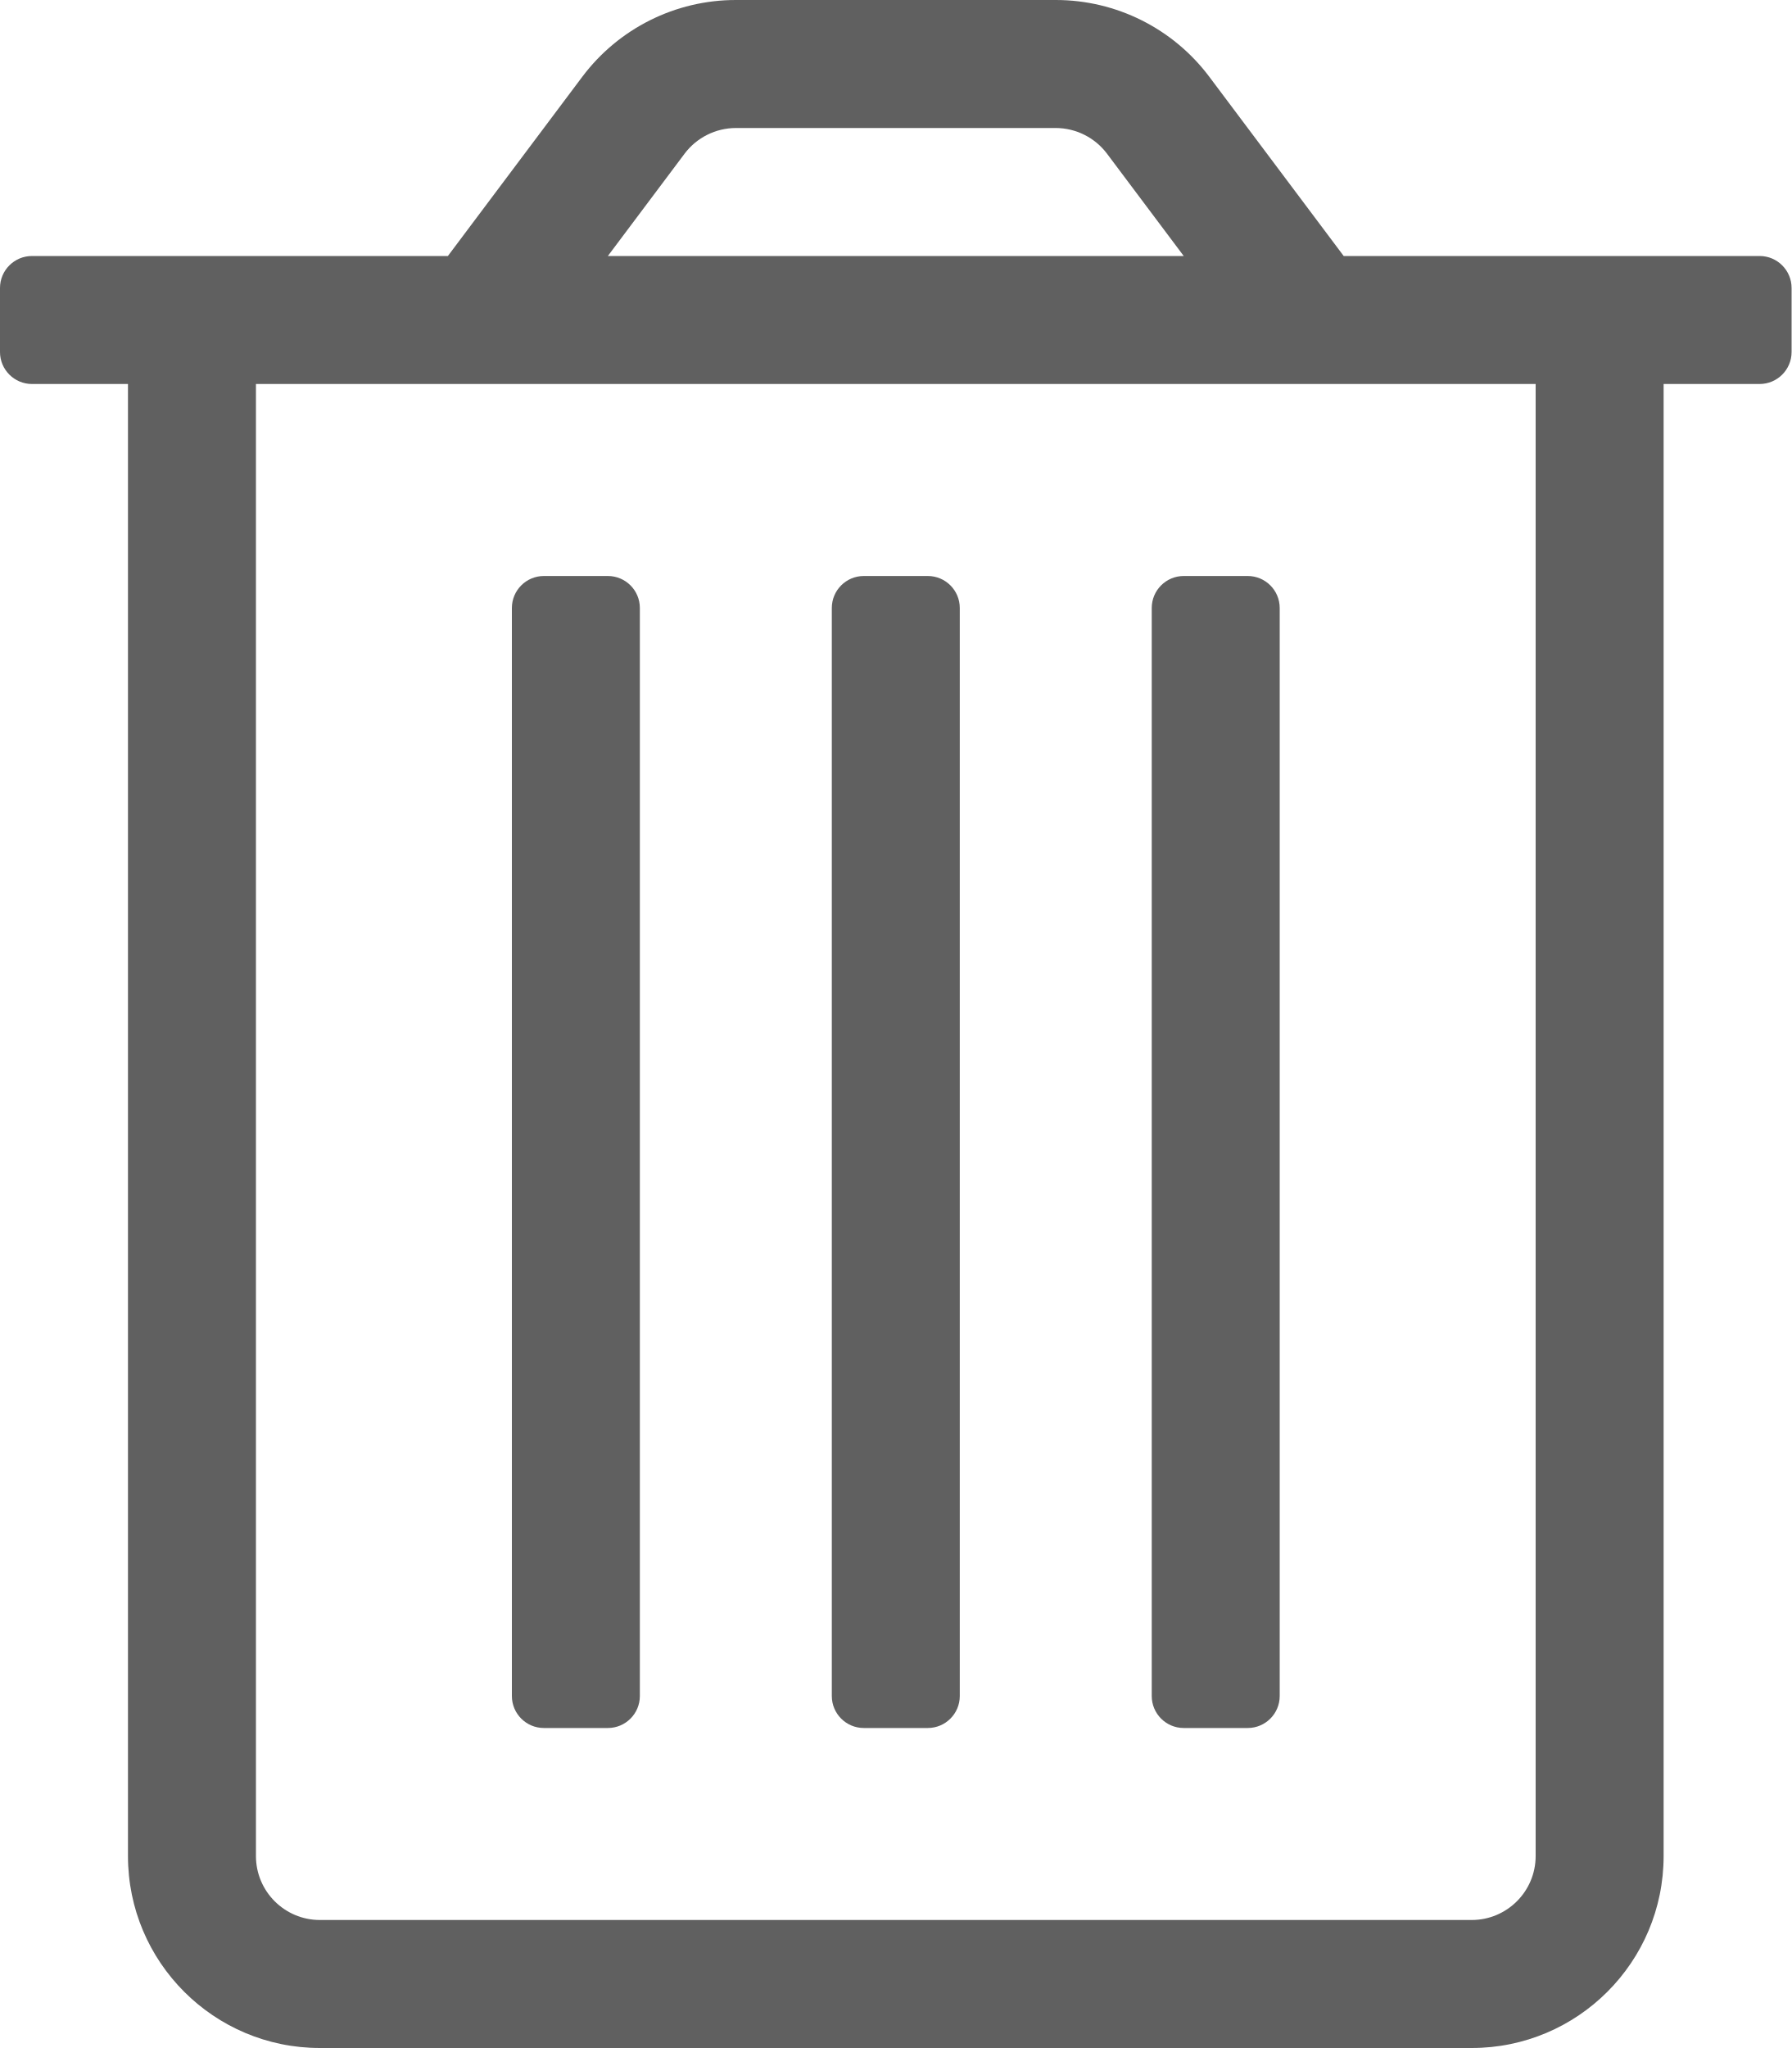
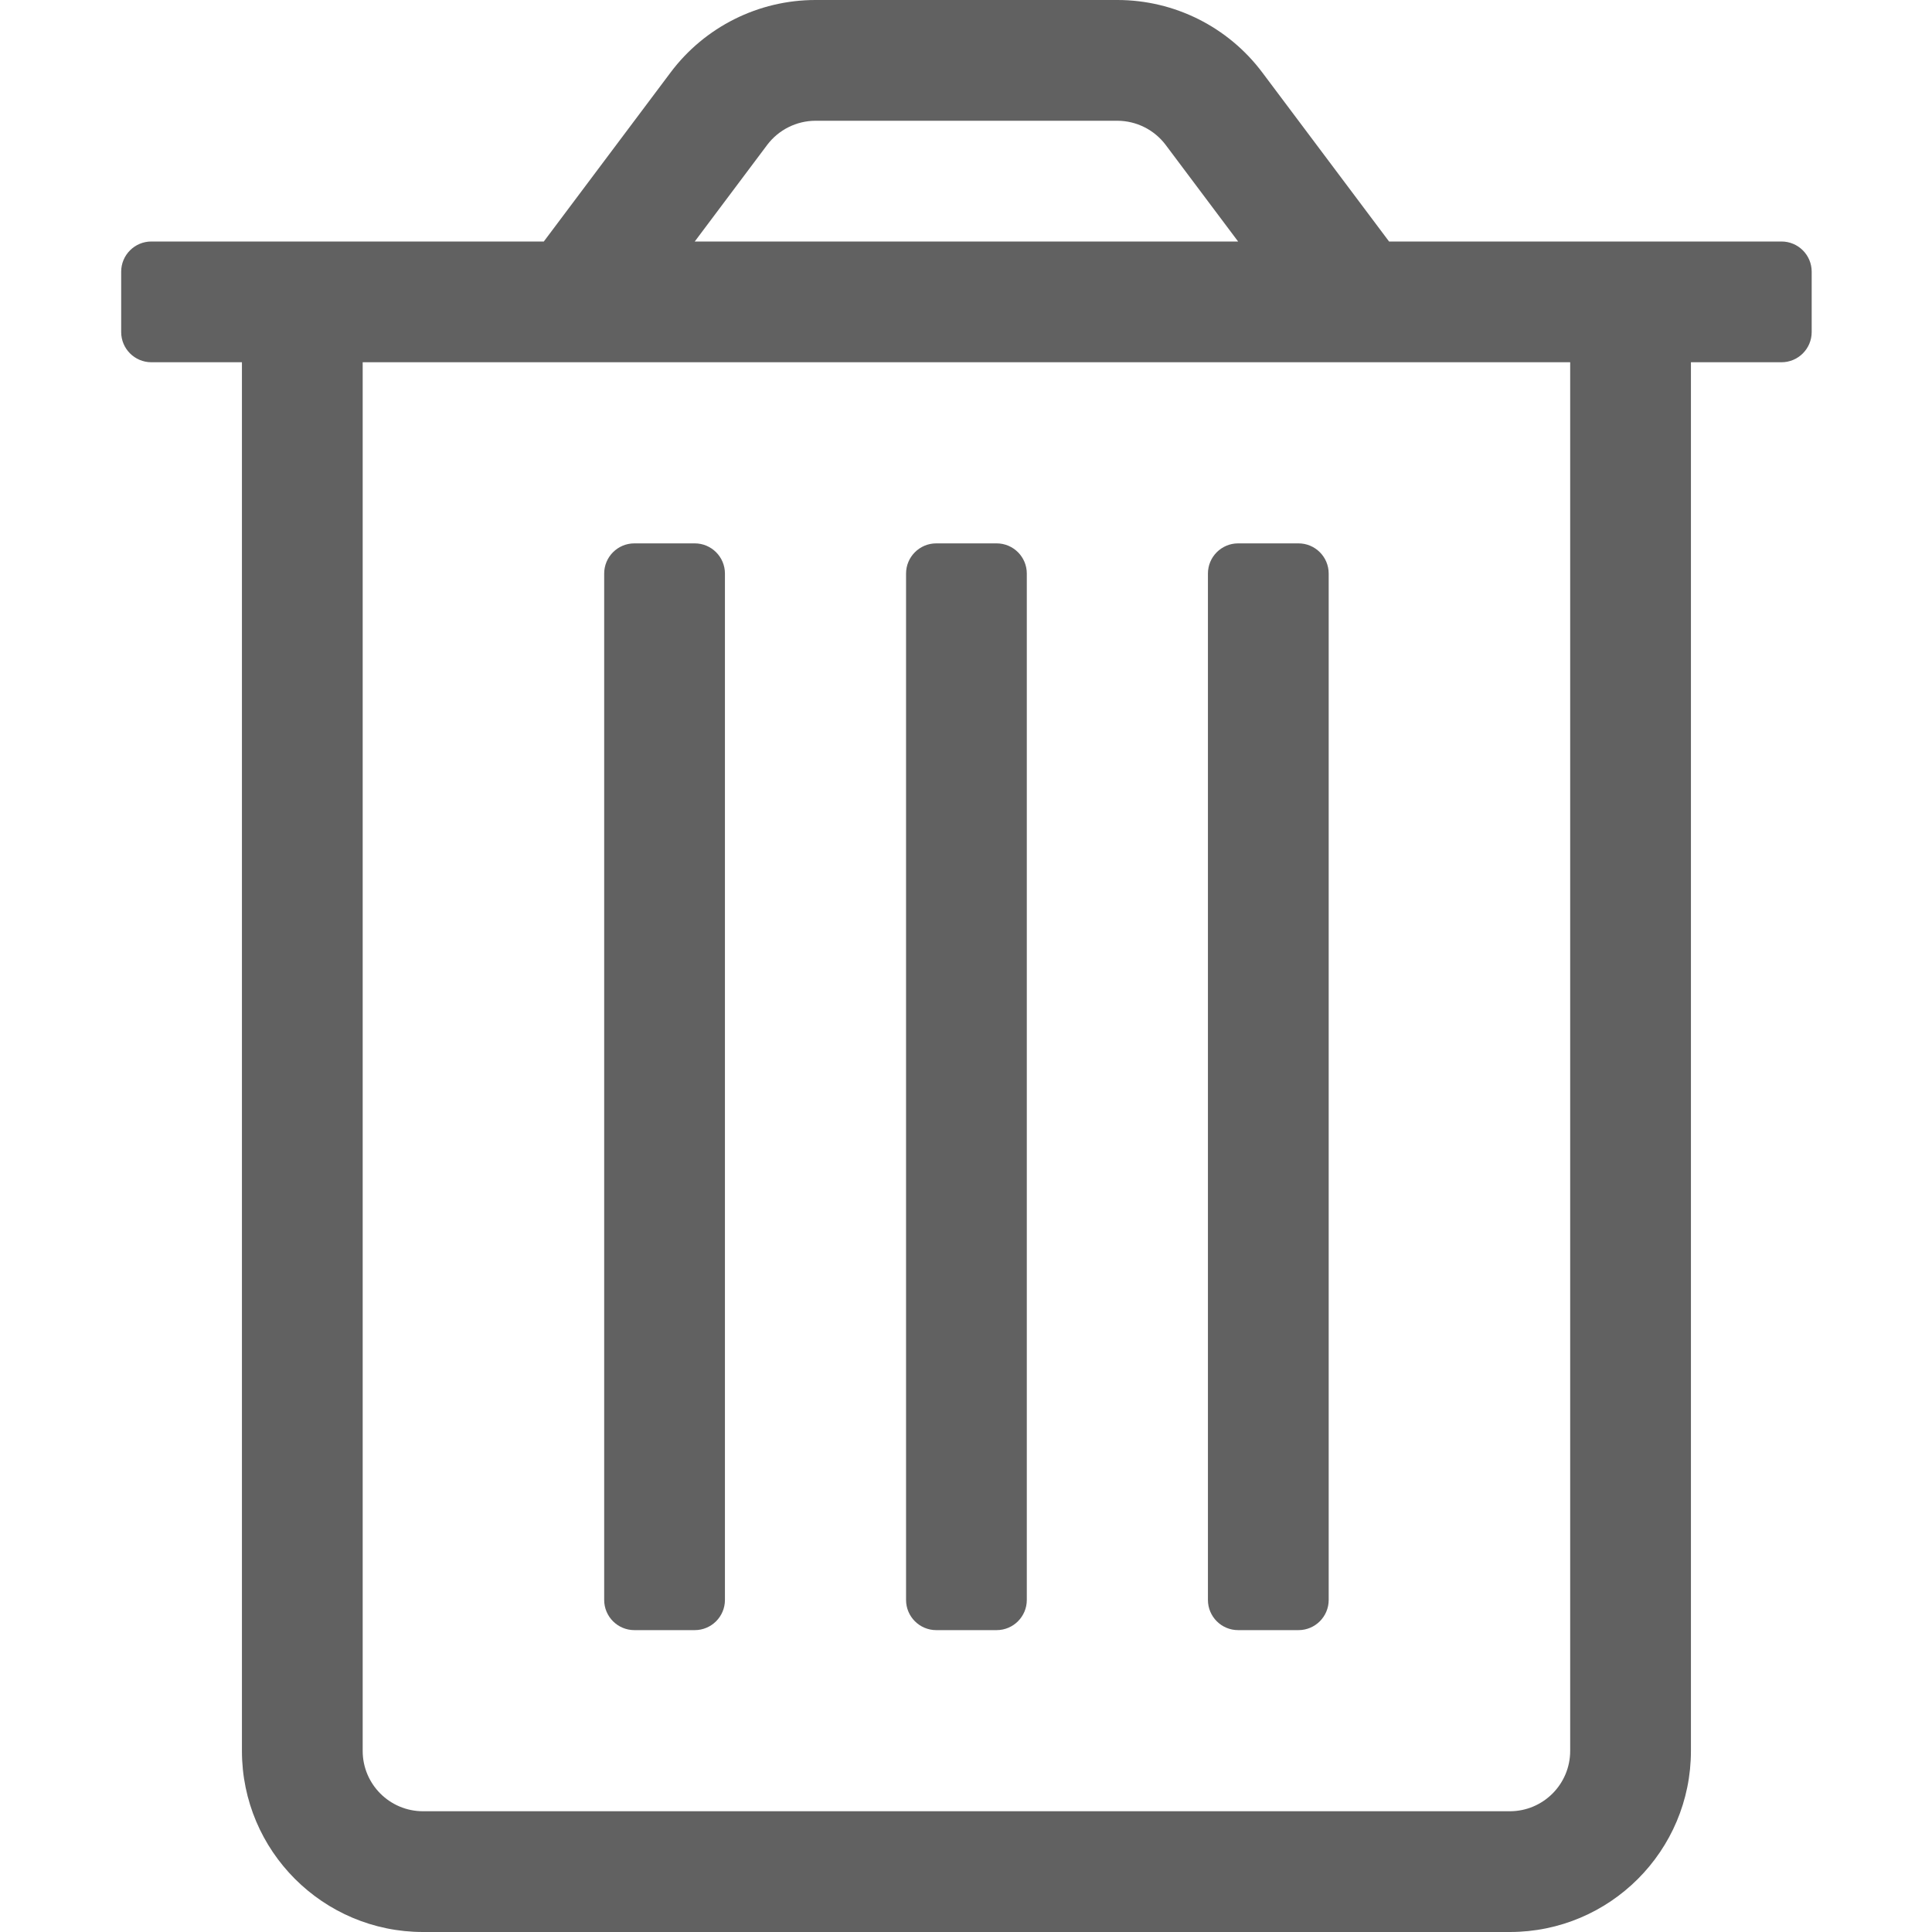
- <svg xmlns="http://www.w3.org/2000/svg" version="1.1" id="Layer_1" x="0px" y="0px" viewBox="0 0 448 512" enable-background="new 0 0 448 512" xml:space="preserve">
-   <path fill="#606060" d="M296,432h16c4.418,0,8-3.582,8-8V152c0-4.418-3.582-8-8-8h-16c-4.418,0-8,3.582-8,8v272  C288,428.418,291.582,432,296,432z M136,432h16c4.418,0,8-3.582,8-8V152c0-4.418-3.582-8-8-8h-16c-4.418,0-8,3.582-8,8v272  C128,428.418,131.582,432,136,432z M440,64H336l-33.6-44.8C293.335,7.113,279.108,0,264,0h-80c-15.108,0-29.335,7.113-38.4,19.2  L112,64H8c-4.418,0-8,3.582-8,8v16c0,4.418,3.582,8,8,8h24v368c0,26.51,21.49,48,48,48l0,0h288c26.51,0,48-21.49,48-48l0,0V96h24  c4.418,0,8-3.582,8-8V72C448,67.582,444.418,64,440,64z M171.2,38.4c3.032-4.017,7.768-6.384,12.8-6.4h80  c5.032,0.016,9.768,2.383,12.8,6.4L296,64H152L171.2,38.4z M384,464c0,8.837-7.163,16-16,16H80c-8.837,0-16-7.163-16-16V96h320V464z   M216,432h16c4.418,0,8-3.582,8-8V152c0-4.418-3.582-8-8-8h-16c-4.418,0-8,3.582-8,8v272C208,428.418,211.582,432,216,432z" />
+ <svg xmlns="http://www.w3.org/2000/svg" width="4464.57" height="4464.57" viewBox="0 0 4464.57 4464.57">
+   <path fill="#616161" d="M2861.115 3766.98h139.518c38.527 0 69.76-31.232 69.76-69.759V1325.419c0-38.526-31.232-69.759-69.76-69.759h-139.518c-38.526 0-69.759 31.232-69.759 69.759v2371.803c0 38.526 31.233 69.758 69.759 69.758zm-1395.177 0h139.518c38.527 0 69.759-31.232 69.759-69.759V1325.419c0-38.526-31.231-69.759-69.759-69.759h-139.518c-38.527 0-69.76 31.232-69.76 69.759v2371.803c0 38.526 31.232 69.758 69.76 69.758zM4116.775 558.071H3209.91l-292.988-390.65C2837.877 62.027 2713.822 0 2582.08 0h-697.59c-131.742 0-255.797 62.027-334.842 167.421l-292.988 390.65H349.795c-38.527 0-69.759 31.232-69.759 69.759v139.518c0 38.527 31.232 69.759 69.759 69.759h209.276v3208.91c0 231.163 187.39 418.554 418.554 418.554h2511.32c231.164 0 418.554-187.391 418.554-418.554V837.106h209.276c38.527 0 69.759-31.231 69.759-69.759V627.83c0-38.526-31.231-69.759-69.759-69.759zM1772.877 334.843a140.386 140.386 0 0 1 111.613-55.807h697.59a140.385 140.385 0 0 1 111.613 55.807l167.422 223.229h-1255.66l167.422-223.229zm1855.586 3711.174c0 77.058-62.46 139.518-139.518 139.518H977.625c-77.058 0-139.518-62.46-139.518-139.518V837.106h2790.355v3208.911zM2163.526 3766.98h139.518c38.526 0 69.759-31.232 69.759-69.759V1325.419c0-38.526-31.232-69.759-69.759-69.759h-139.518c-38.526 0-69.759 31.232-69.759 69.759v2371.803c.001 38.526 31.233 69.758 69.759 69.758z" />
</svg>
